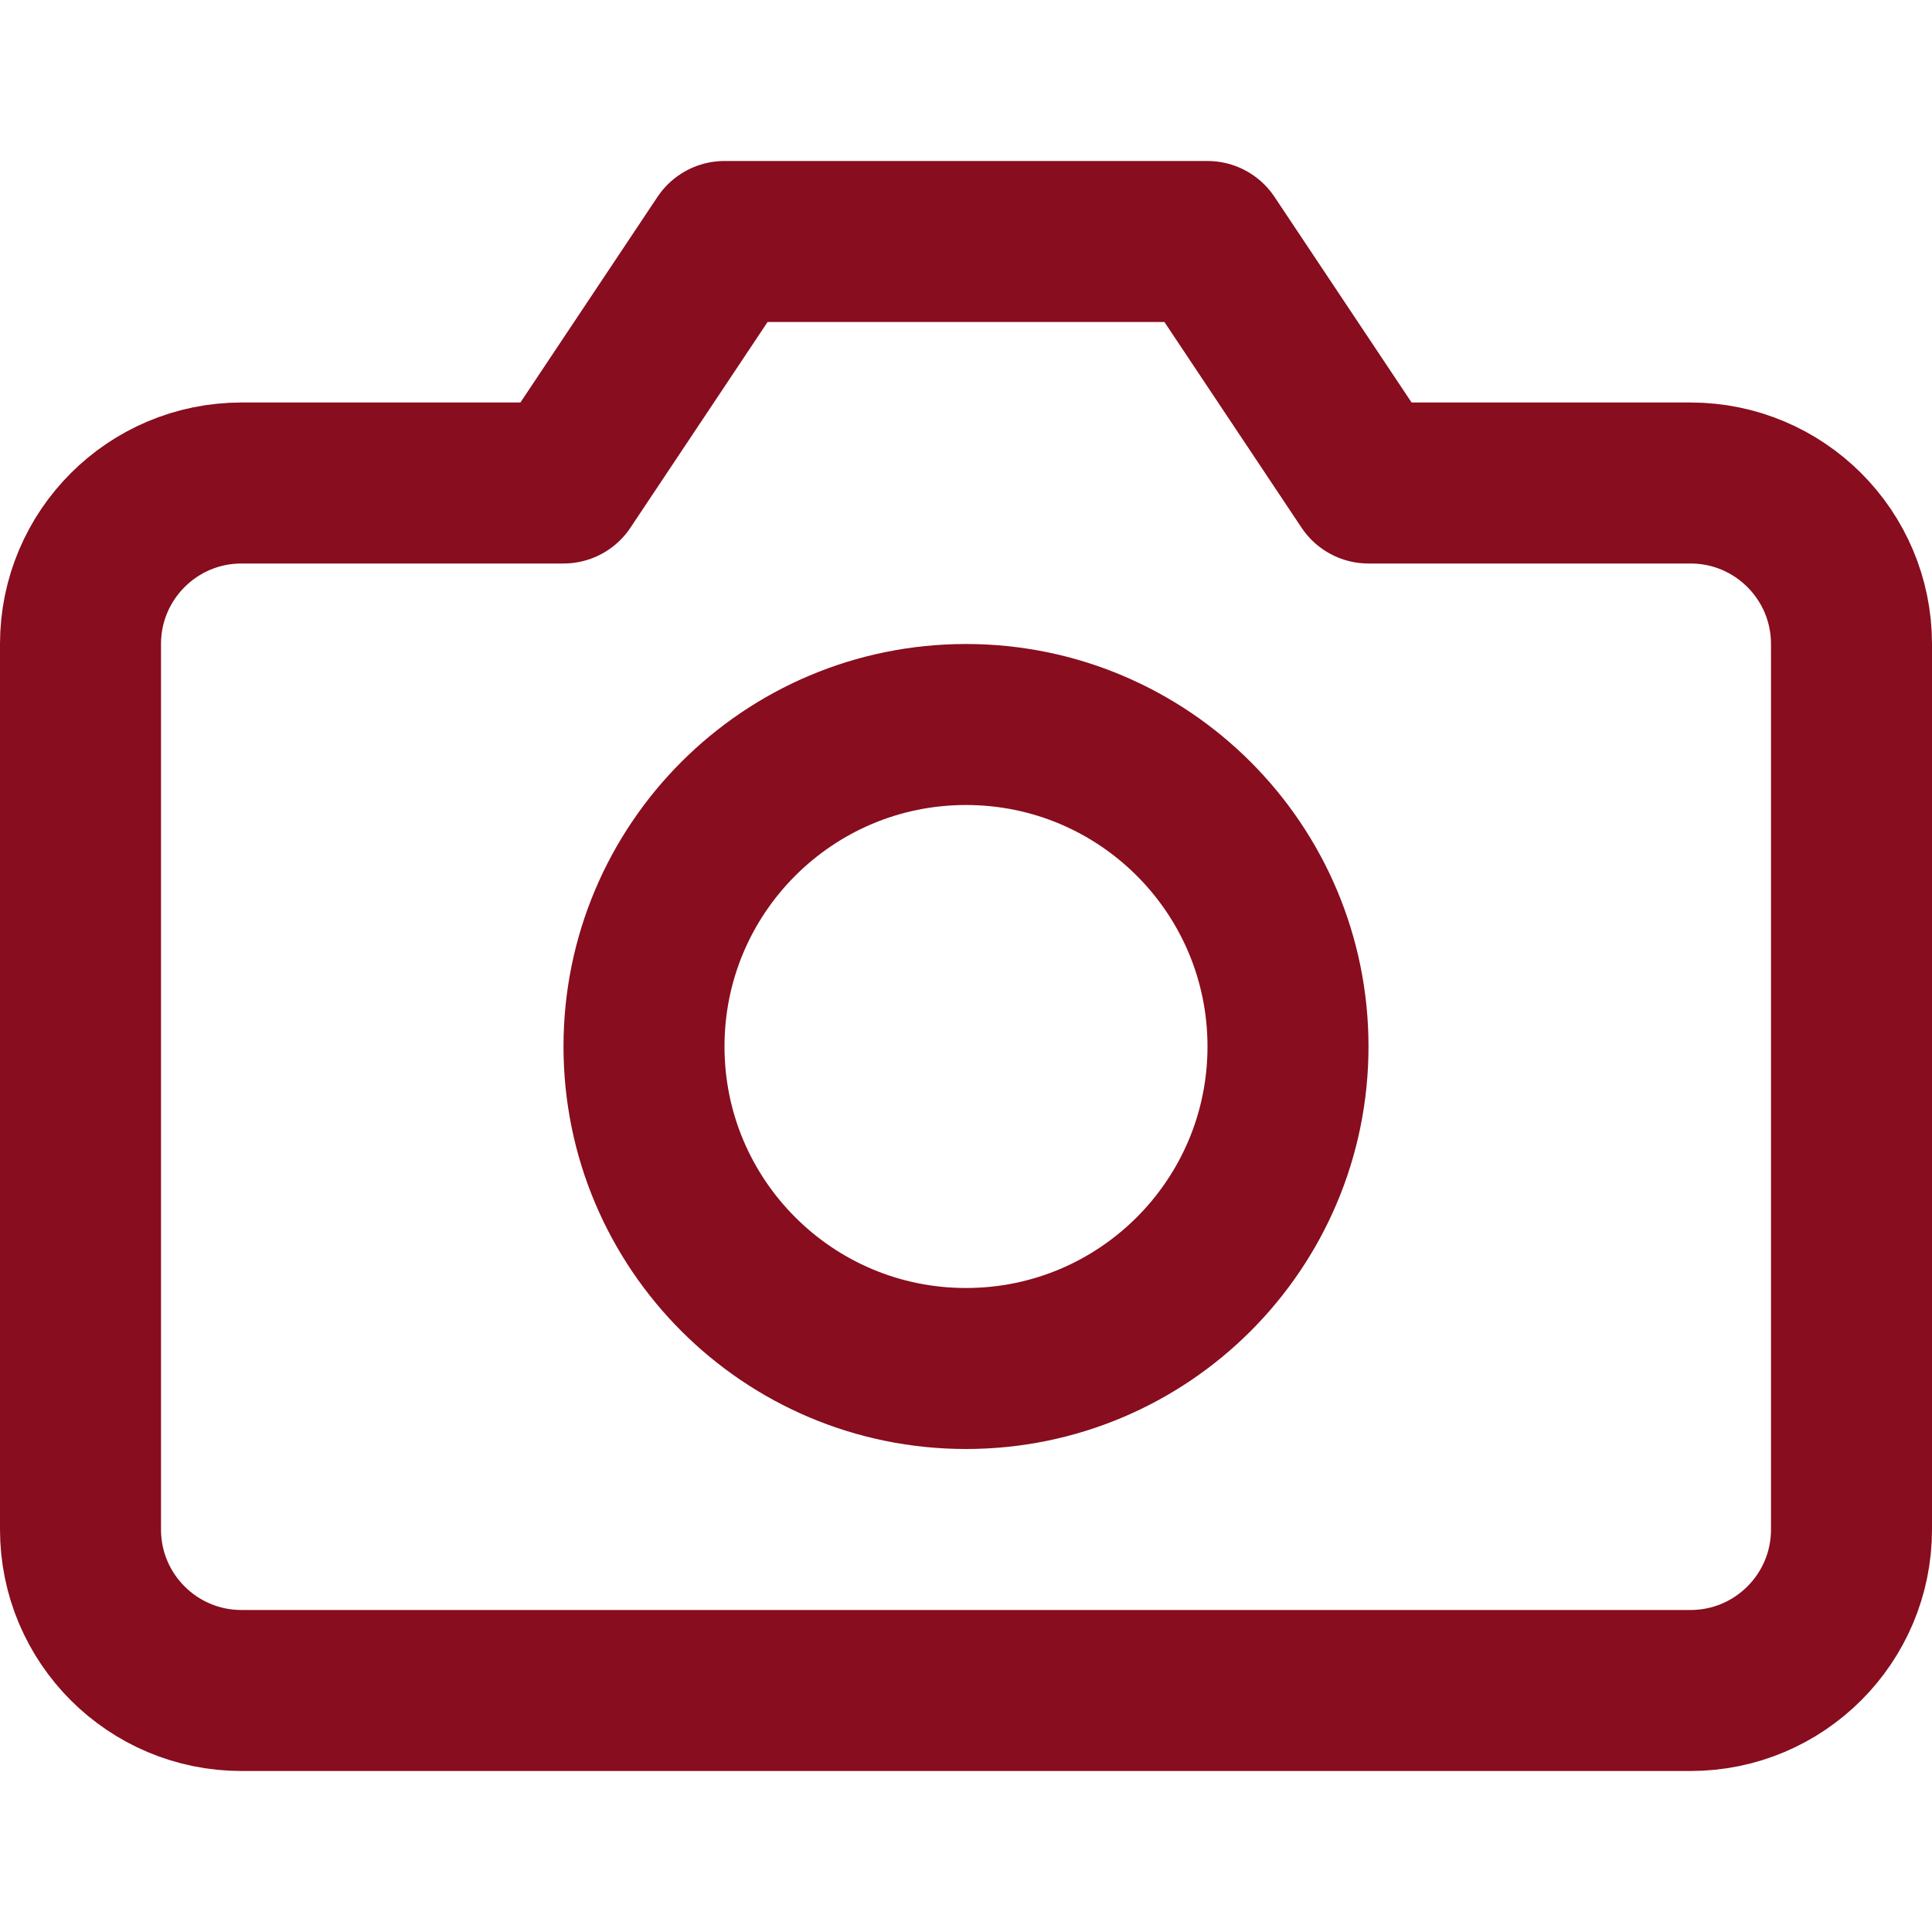
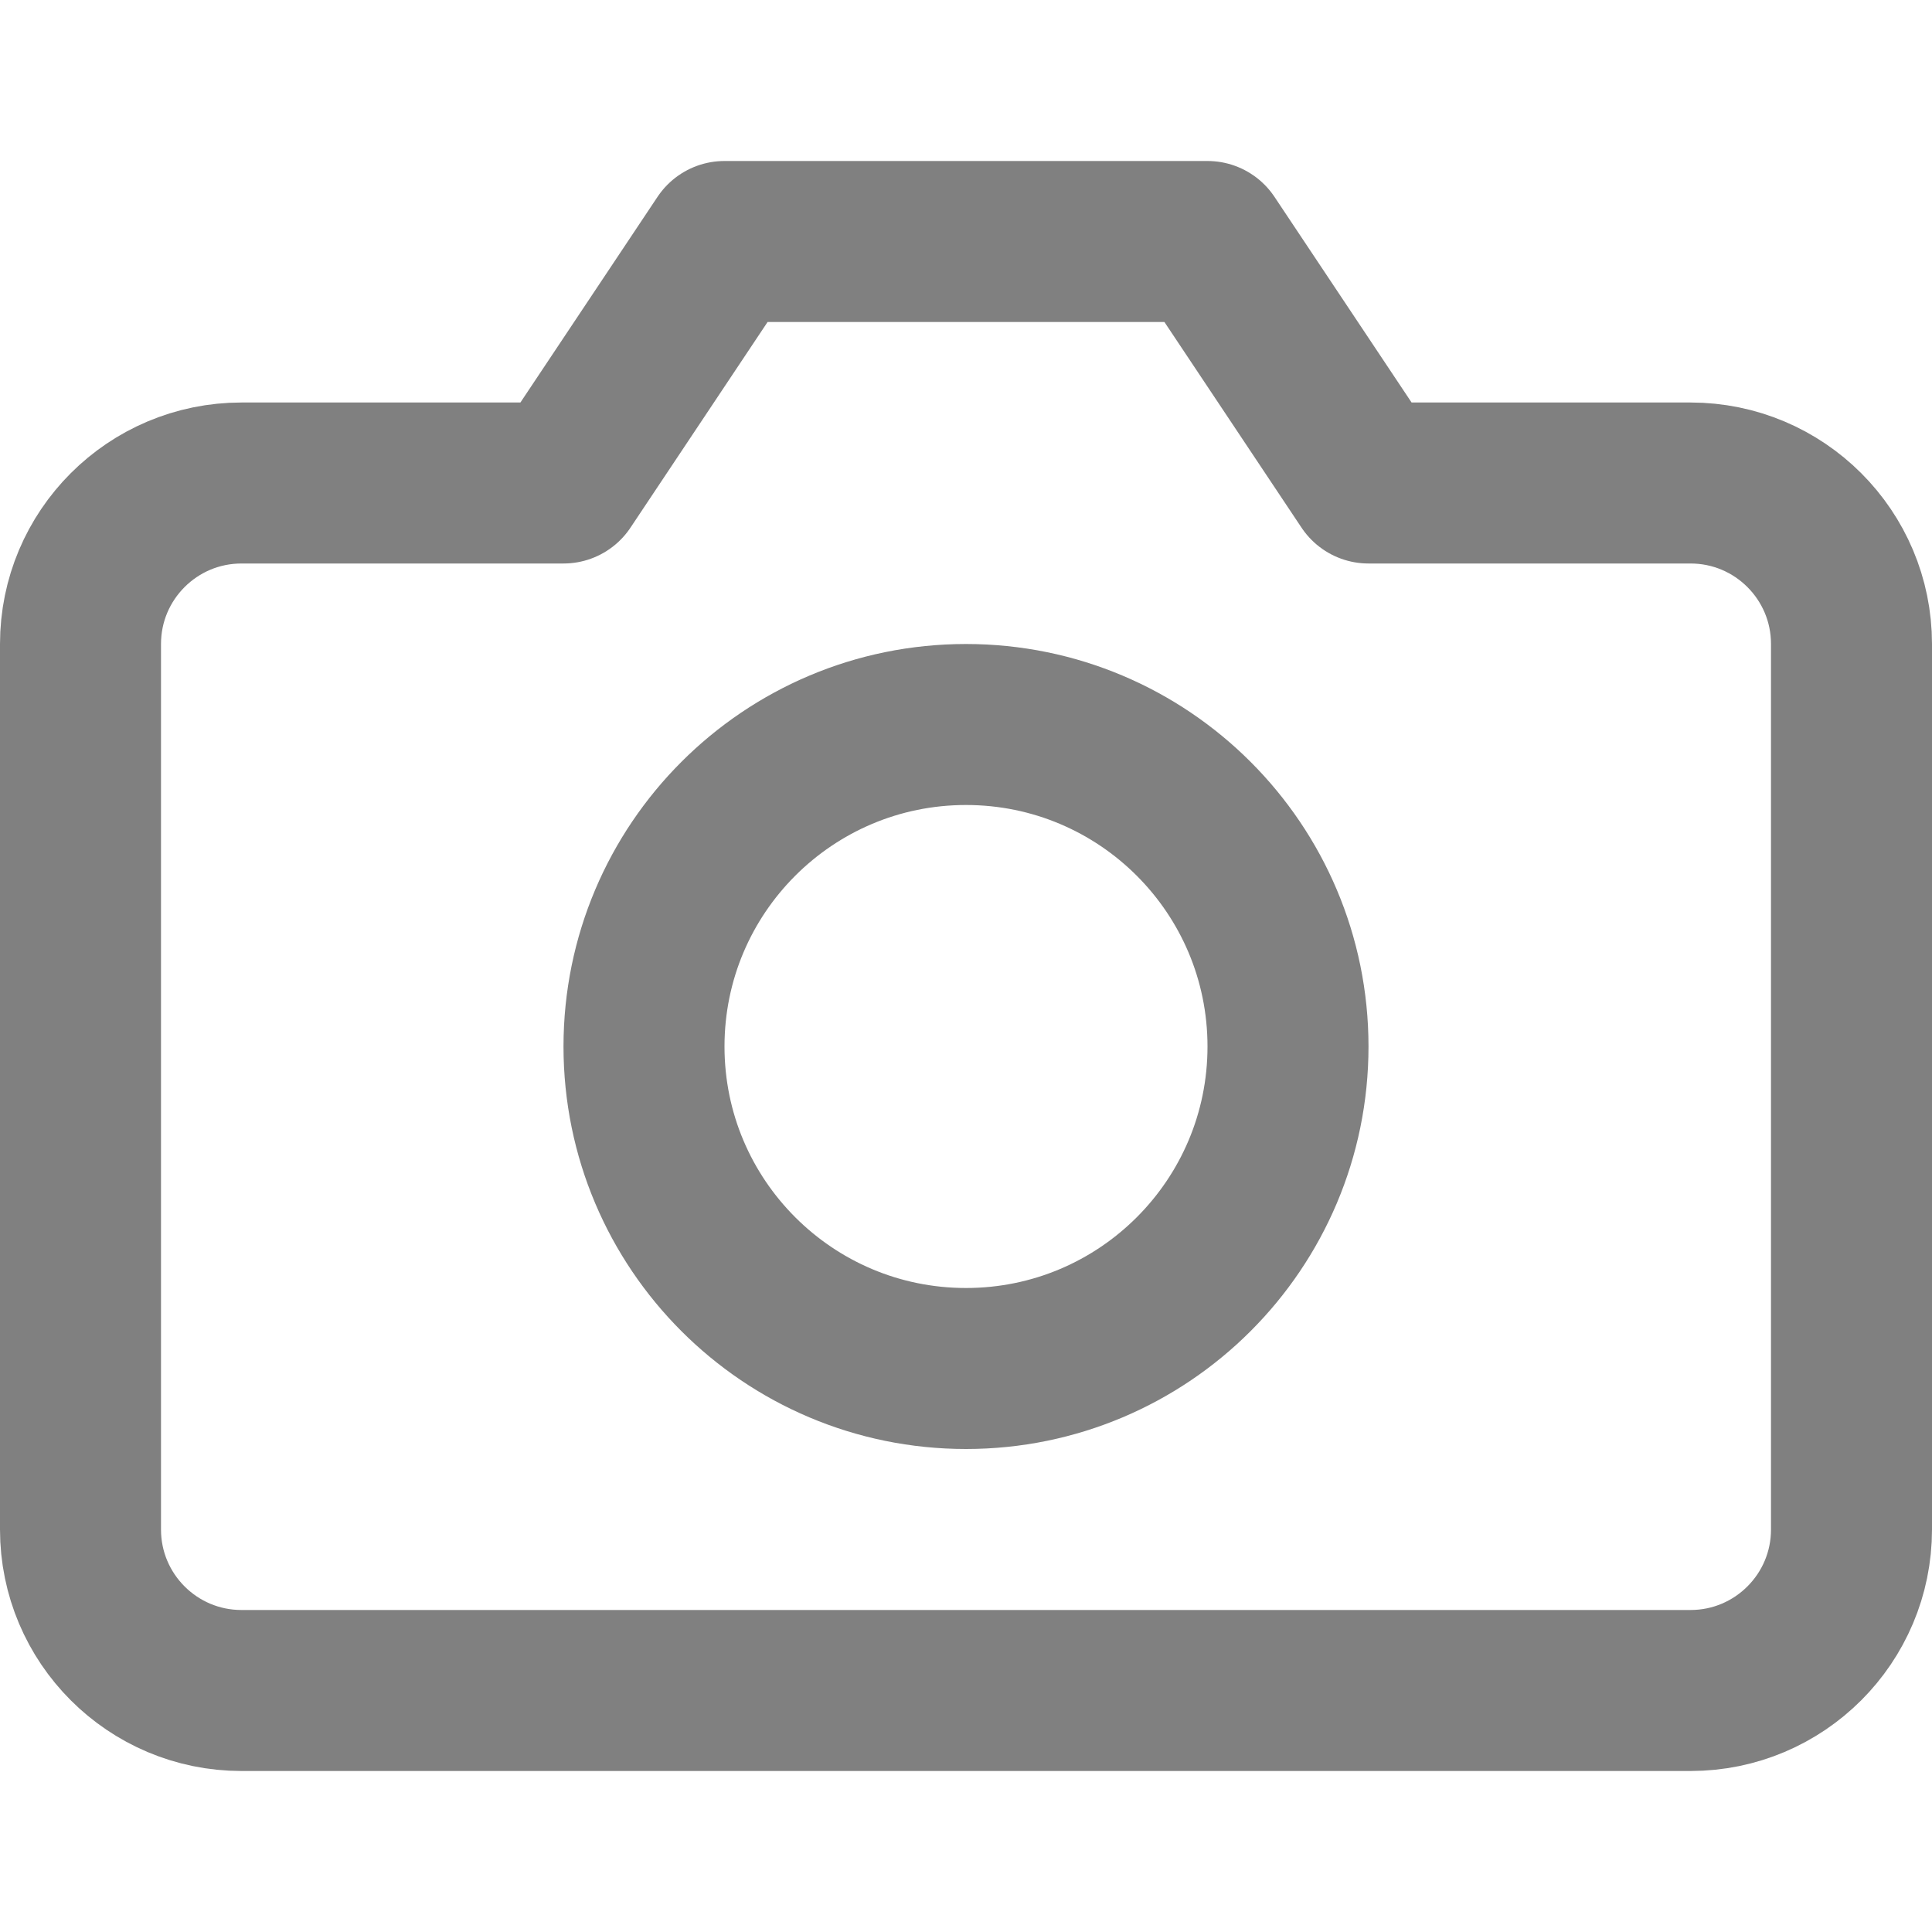
- <svg xmlns="http://www.w3.org/2000/svg" width="24" height="24" viewBox="0 0 24 24" fill="none" stroke="#880D1E" stroke-width="2" stroke-linecap="round" stroke-linejoin="round" class="feather feather-camera">
+ <svg xmlns="http://www.w3.org/2000/svg" width="24" height="24" viewBox="0 0 24 24" fill="none" stroke="grey" stroke-width="2" stroke-linecap="round" stroke-linejoin="round" class="feather feather-camera">
  <path d="M23 19a2 2 0 0 1-2 2H3a2 2 0 0 1-2-2V8a2 2 0 0 1 2-2h4l2-3h6l2 3h4a2 2 0 0 1 2 2z" />
  <circle cx="12" cy="13" r="4" />
</svg>
